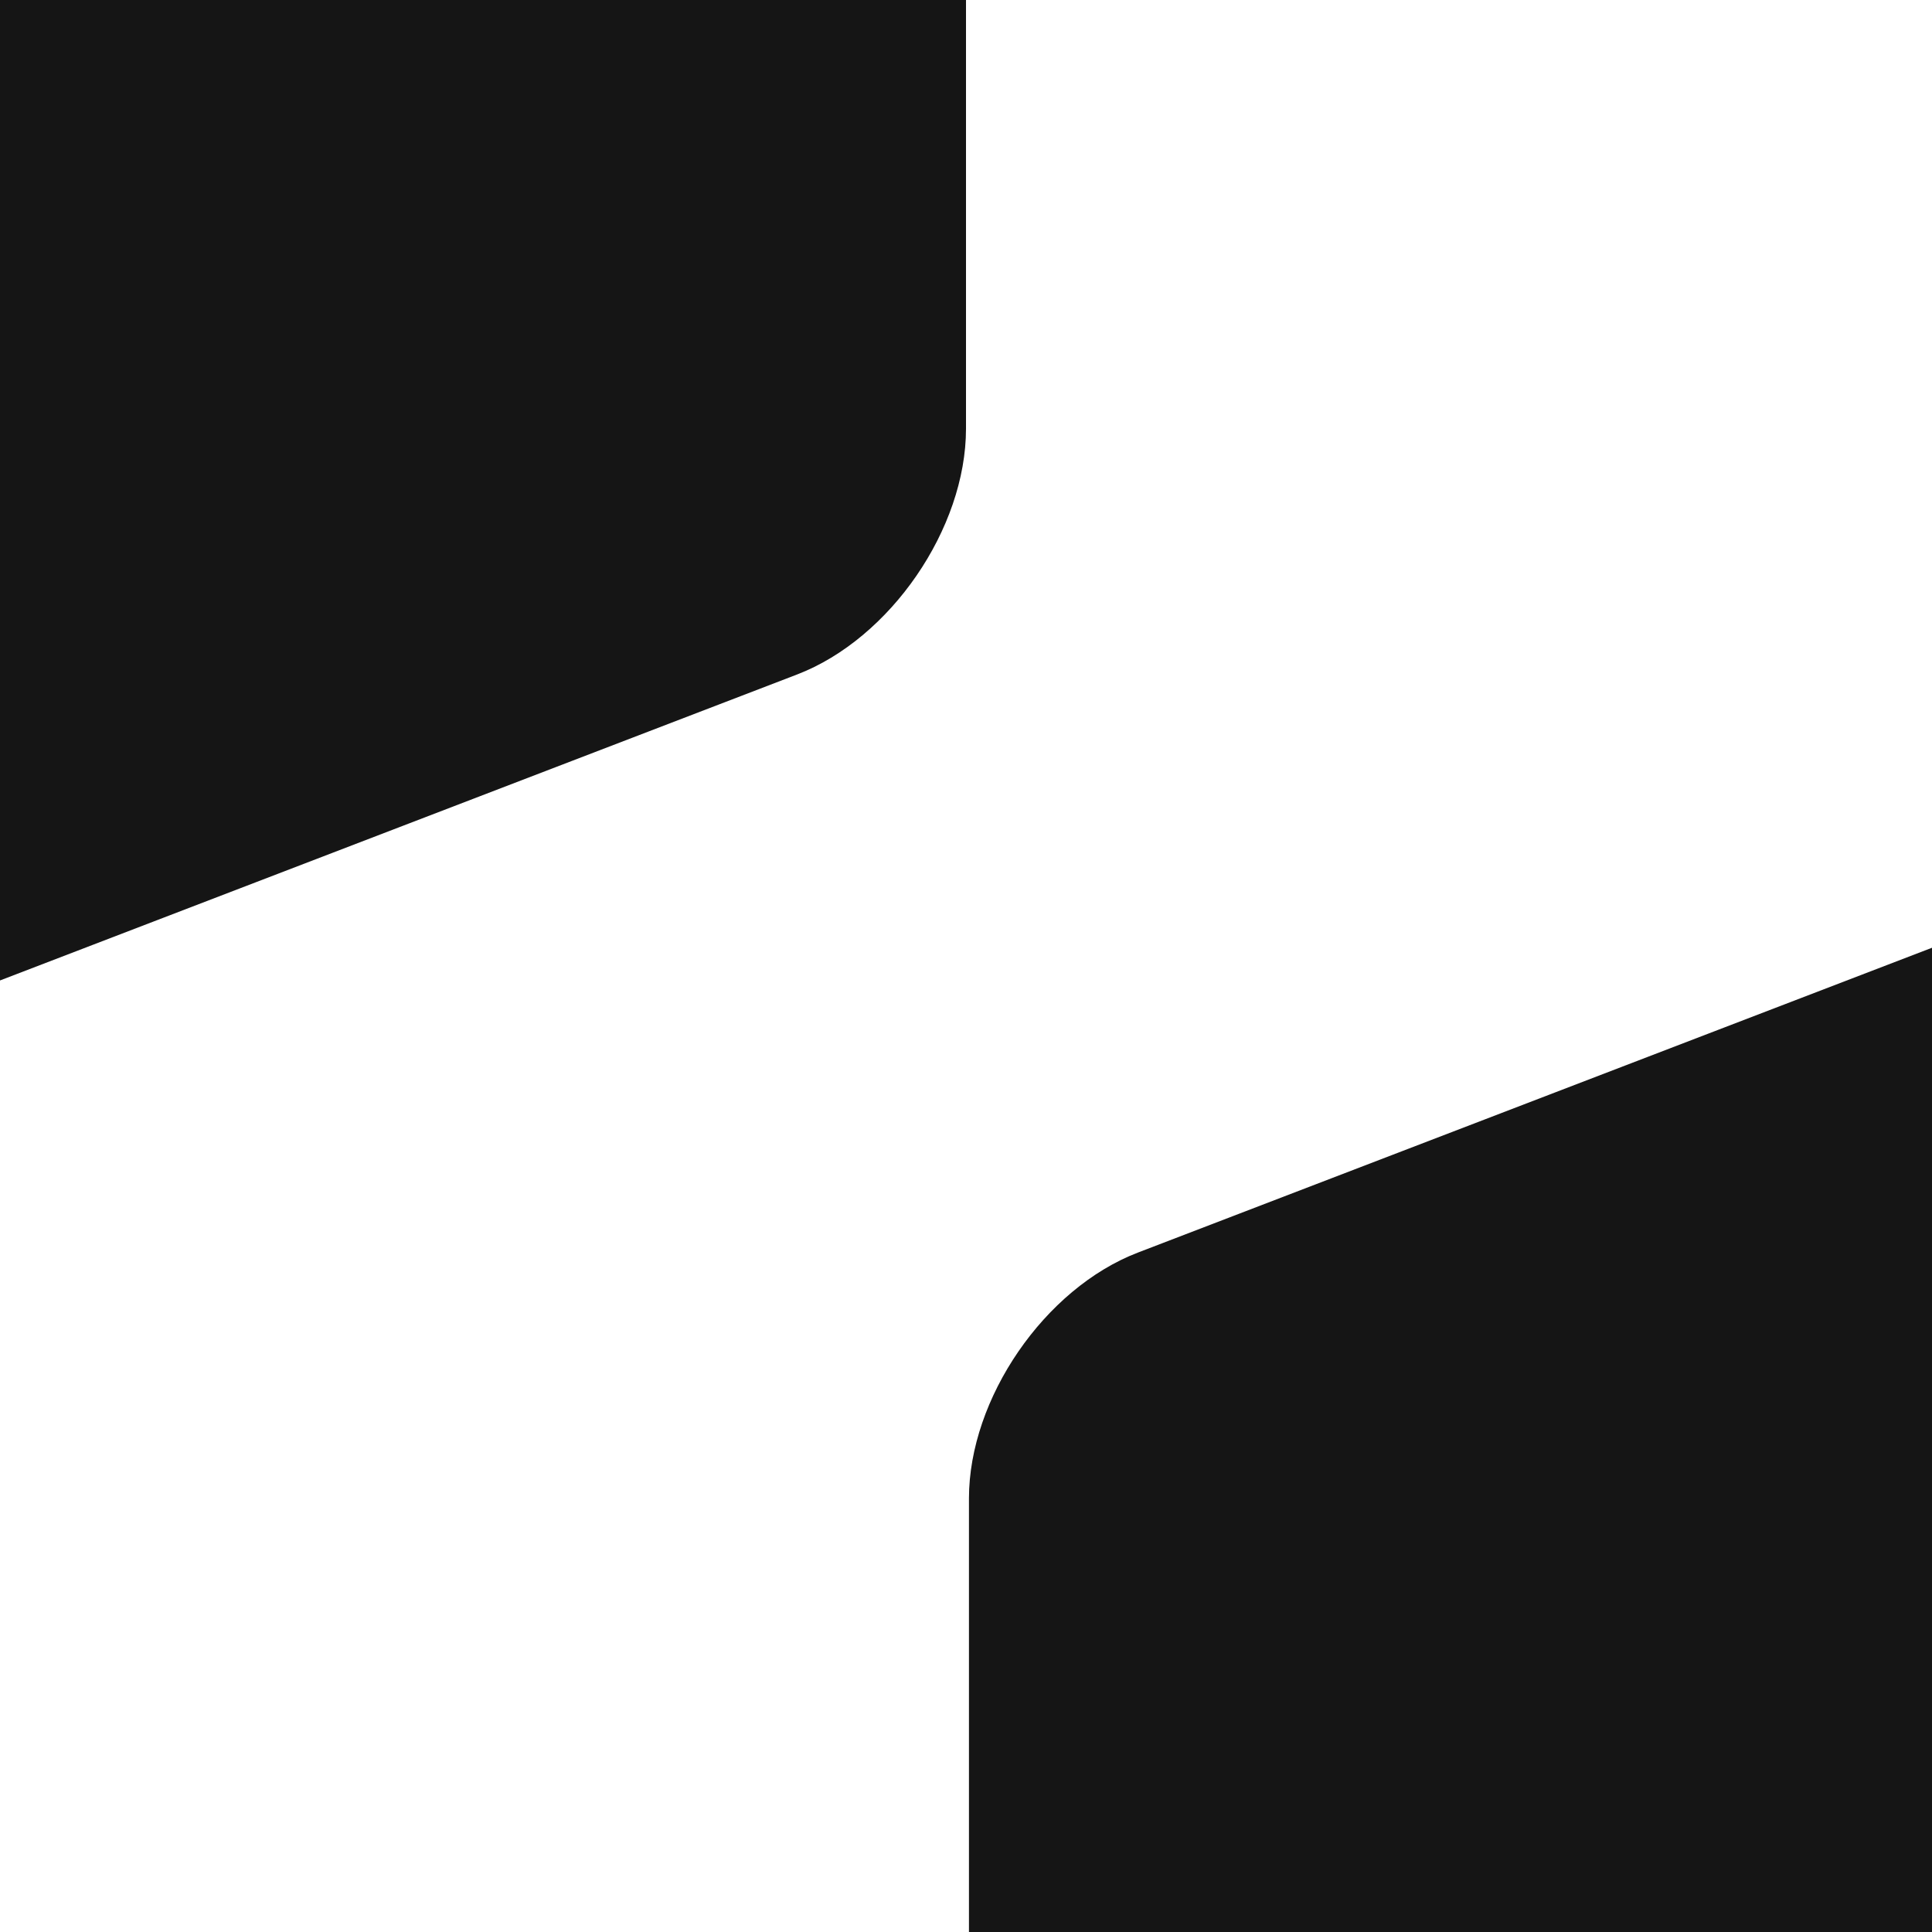
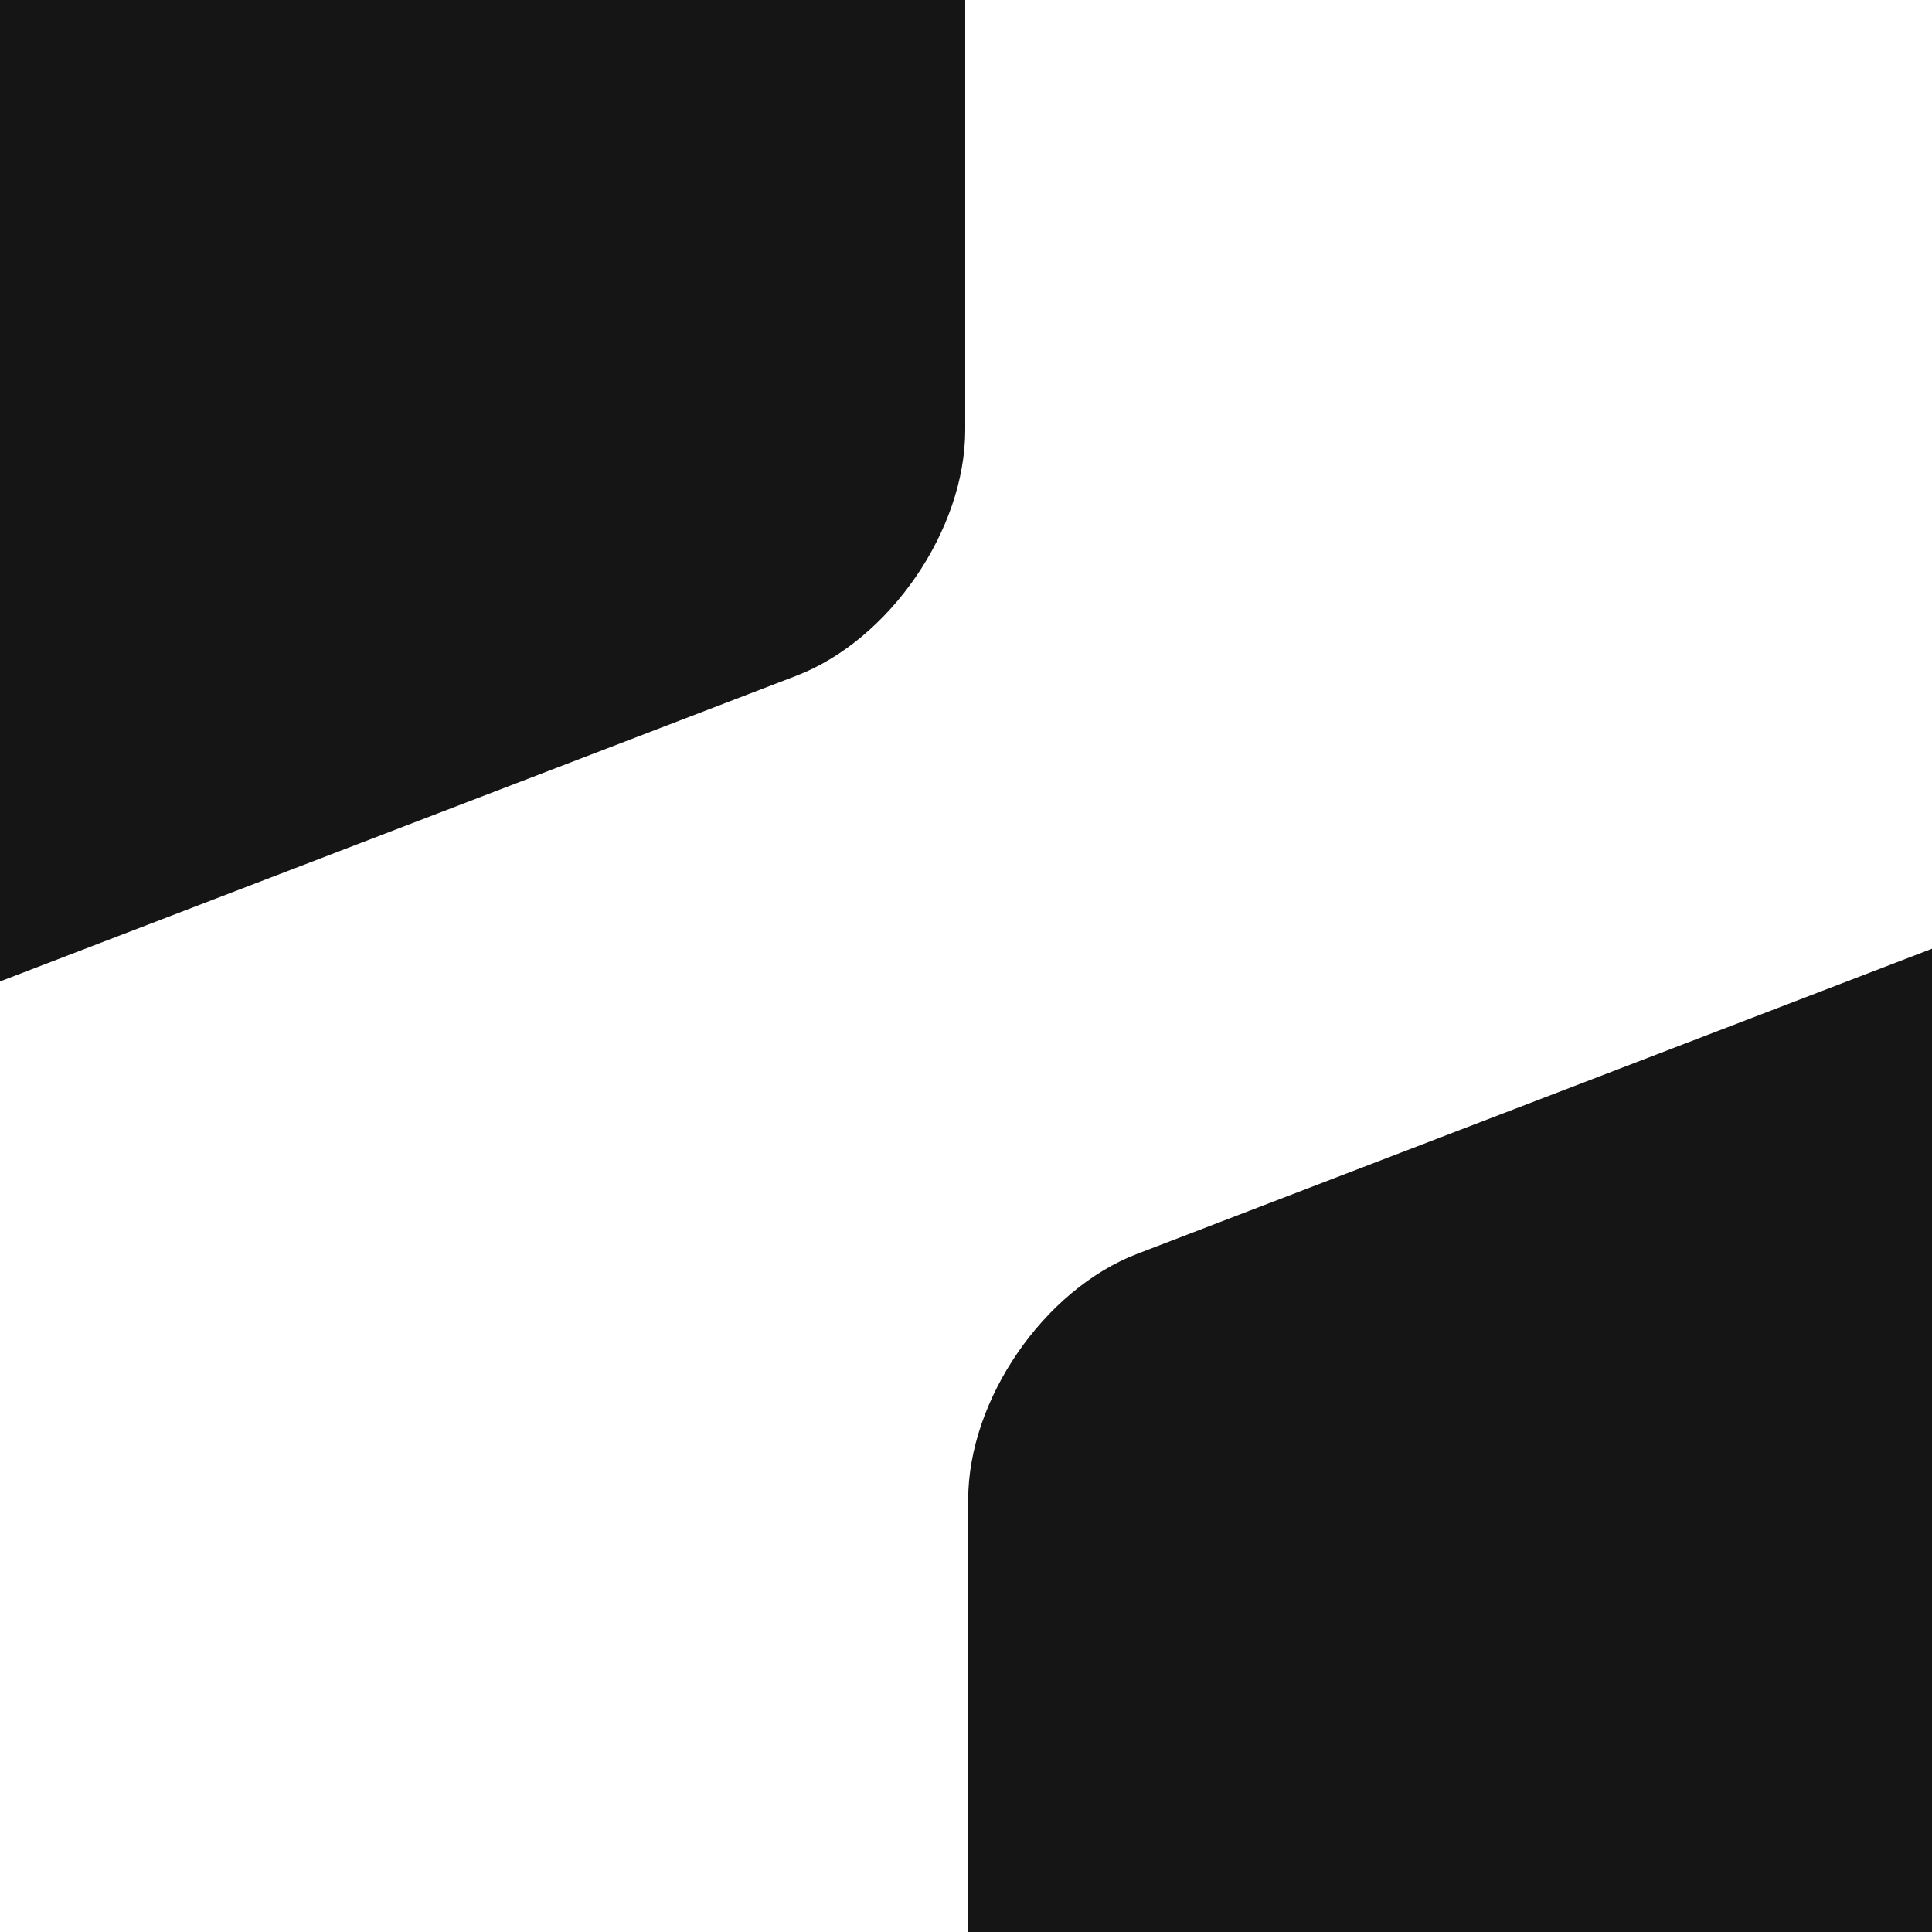
<svg xmlns="http://www.w3.org/2000/svg" width="2049" height="2049" viewBox="0 0 2049 2049" fill="none">
-   <rect width="2111.08" height="1303.62" rx="191.917" transform="matrix(-0.93358 0.358368 0 1 1024.5 -657.056)" fill="#151515" />
-   <rect width="2111.08" height="1303.62" rx="191.917" transform="matrix(-0.93358 0.358368 0 1 2998.5 640.667)" fill="#151515" />
+   <rect width="2111.08" height="1303.62" rx="191.917" transform="matrix(-0.93358 0.358368 0 1 1023.68 -655.687)" fill="#151515" />
+   <rect width="2111.08" height="1303.62" rx="191.917" transform="matrix(-0.93358 0.358368 0 1 2997.68 642.035)" fill="#151515" />
</svg>
